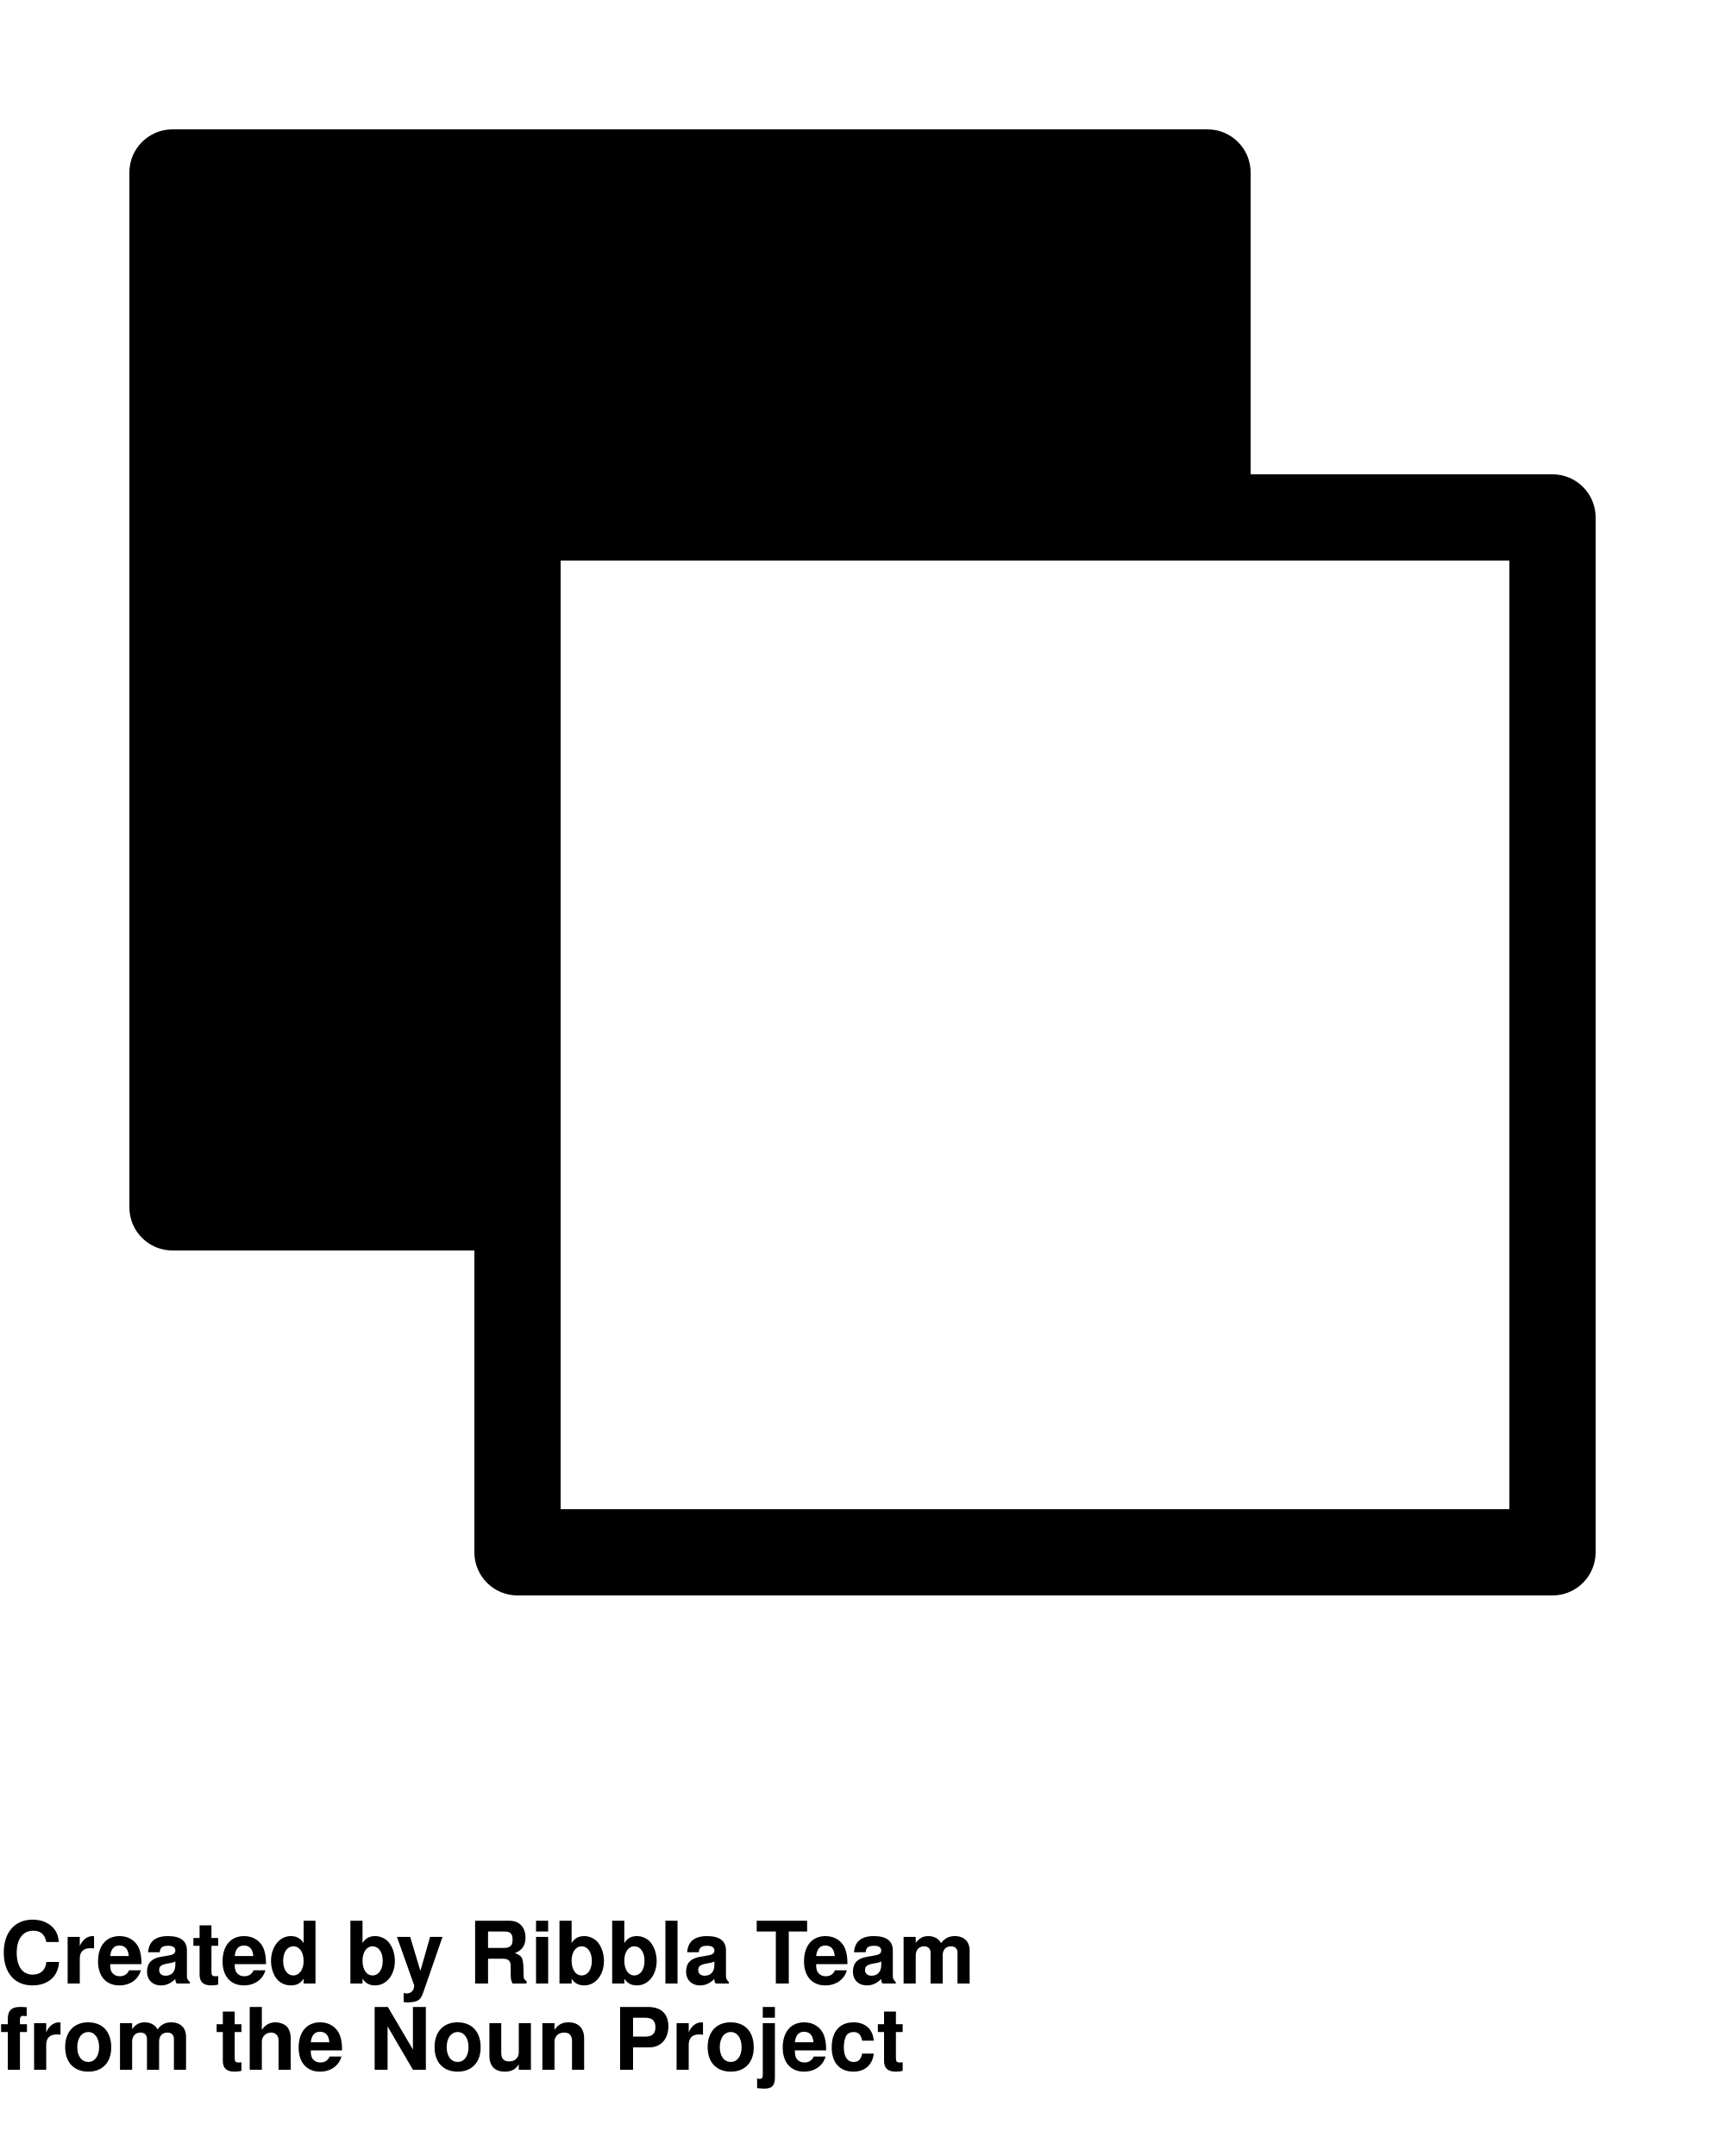
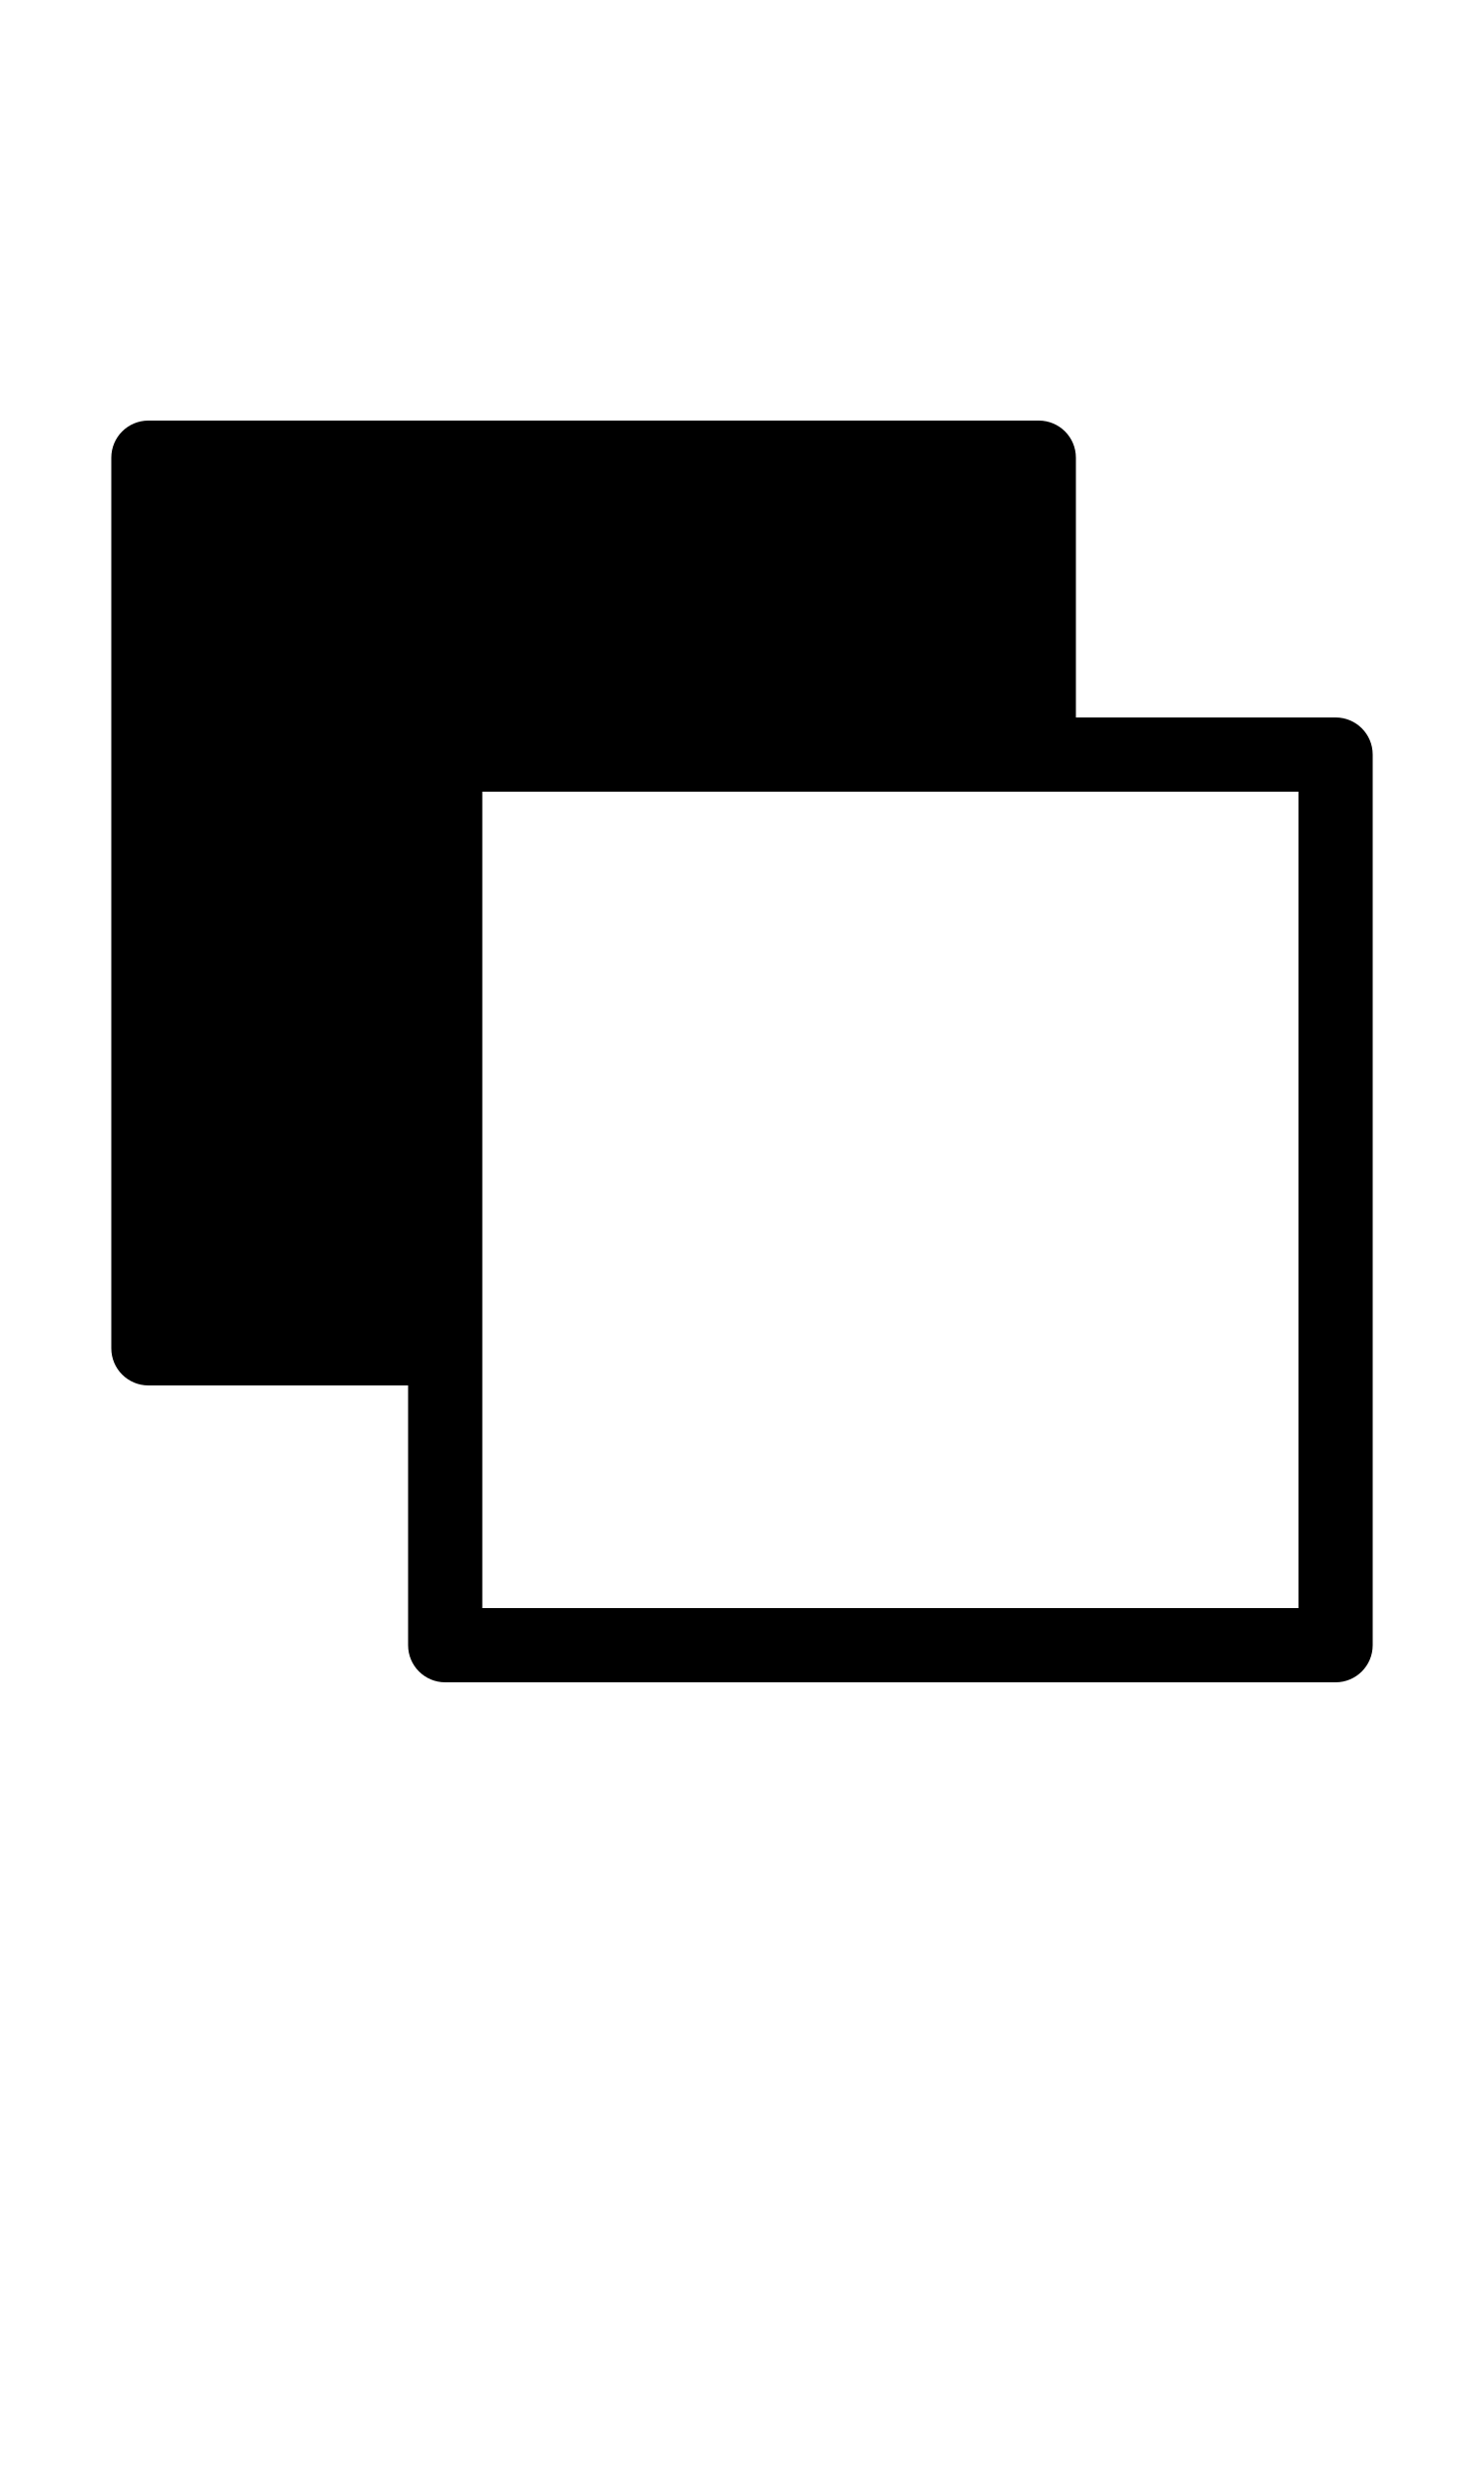
- <svg xmlns="http://www.w3.org/2000/svg" version="1.1" viewBox="0 0 100 125" x="0px" y="0px">
+ <svg xmlns="http://www.w3.org/2000/svg" version="1.1" id="Layer_1" x="0px" y="0px" width="300px" height="500px" viewBox="0 0 300 500" enable-background="new 0 0 300 500" xml:space="preserve">
  <g transform="translate(0,-952.3622)">
-     <path style="color:black;font-style:normal;font-variant:normal;font-weight:normal;font-stretch:normal;font-size:medium;line-height:normal;font-family:sans-serif;text-indent:0;text-align:start;text-decoration:none;text-decoration-line:none;text-decoration-style:solid;text-decoration-color:black;letter-spacing:normal;word-spacing:normal;text-transform:none;direction:ltr;block-progression:tb;writing-mode:lr-tb;baseline-shift:baseline;text-anchor:start;white-space:normal;clip-rule:nonzero;display:inline;overflow:visible;visibility:visible;opacity:1;isolation:auto;mix-blend-mode:normal;color-interpolation:sRGB;color-interpolation-filters:linearRGB;solid-color:black;solid-opacity:1;fill:black;fill-opacity:1;fill-rule:evenodd;stroke:none;stroke-width:5;stroke-linecap:round;stroke-linejoin:round;stroke-miterlimit:4;stroke-dasharray:none;stroke-dashoffset:0;stroke-opacity:1;marker:none;color-rendering:auto;image-rendering:auto;shape-rendering:auto;text-rendering:auto;enable-background:accumulate" d="m 10,959.862 a 2.5,2.5 0 0 0 -2.5,2.5 l 0,60 a 2.5,2.5 0 0 0 2.5,2.5 l 17.5,0 0,17.5 a 2.5,2.5 0 0 0 2.5,2.5 l 60,0 a 2.5,2.5 0 0 0 2.5,-2.5 l 0,-60 a 2.5,2.5 0 0 0 -2.5,-2.5 l -17.5,0 0,-17.5 a 2.5,2.5 0 0 0 -2.5,-2.5 l -60,0 z m 22.5,25 55,0 0,55 -55,0 0,-55 z" />
+     <path d="M30,1037.362c-4.142,0-7.5,3.358-7.5,7.5v180c0,4.143,3.358,7.5,7.5,7.5h52.5v52.5c0,4.143,3.358,7.5,7.5,7.5h180   c4.143,0,7.5-3.357,7.5-7.5v-180c0-4.142-3.357-7.5-7.5-7.5h-52.5v-52.5c0-4.142-3.357-7.5-7.5-7.5H30z M97.5,1112.362h165v165   h-165V1112.362z" />
  </g>
-   <text x="0" y="115" fill="#000000" font-size="5px" font-weight="bold" font-family="'Helvetica Neue', Helvetica, Arial-Unicode, Arial, Sans-serif">Created by Ribbla Team</text>
-   <text x="0" y="120" fill="#000000" font-size="5px" font-weight="bold" font-family="'Helvetica Neue', Helvetica, Arial-Unicode, Arial, Sans-serif">from the Noun Project</text>
</svg>
